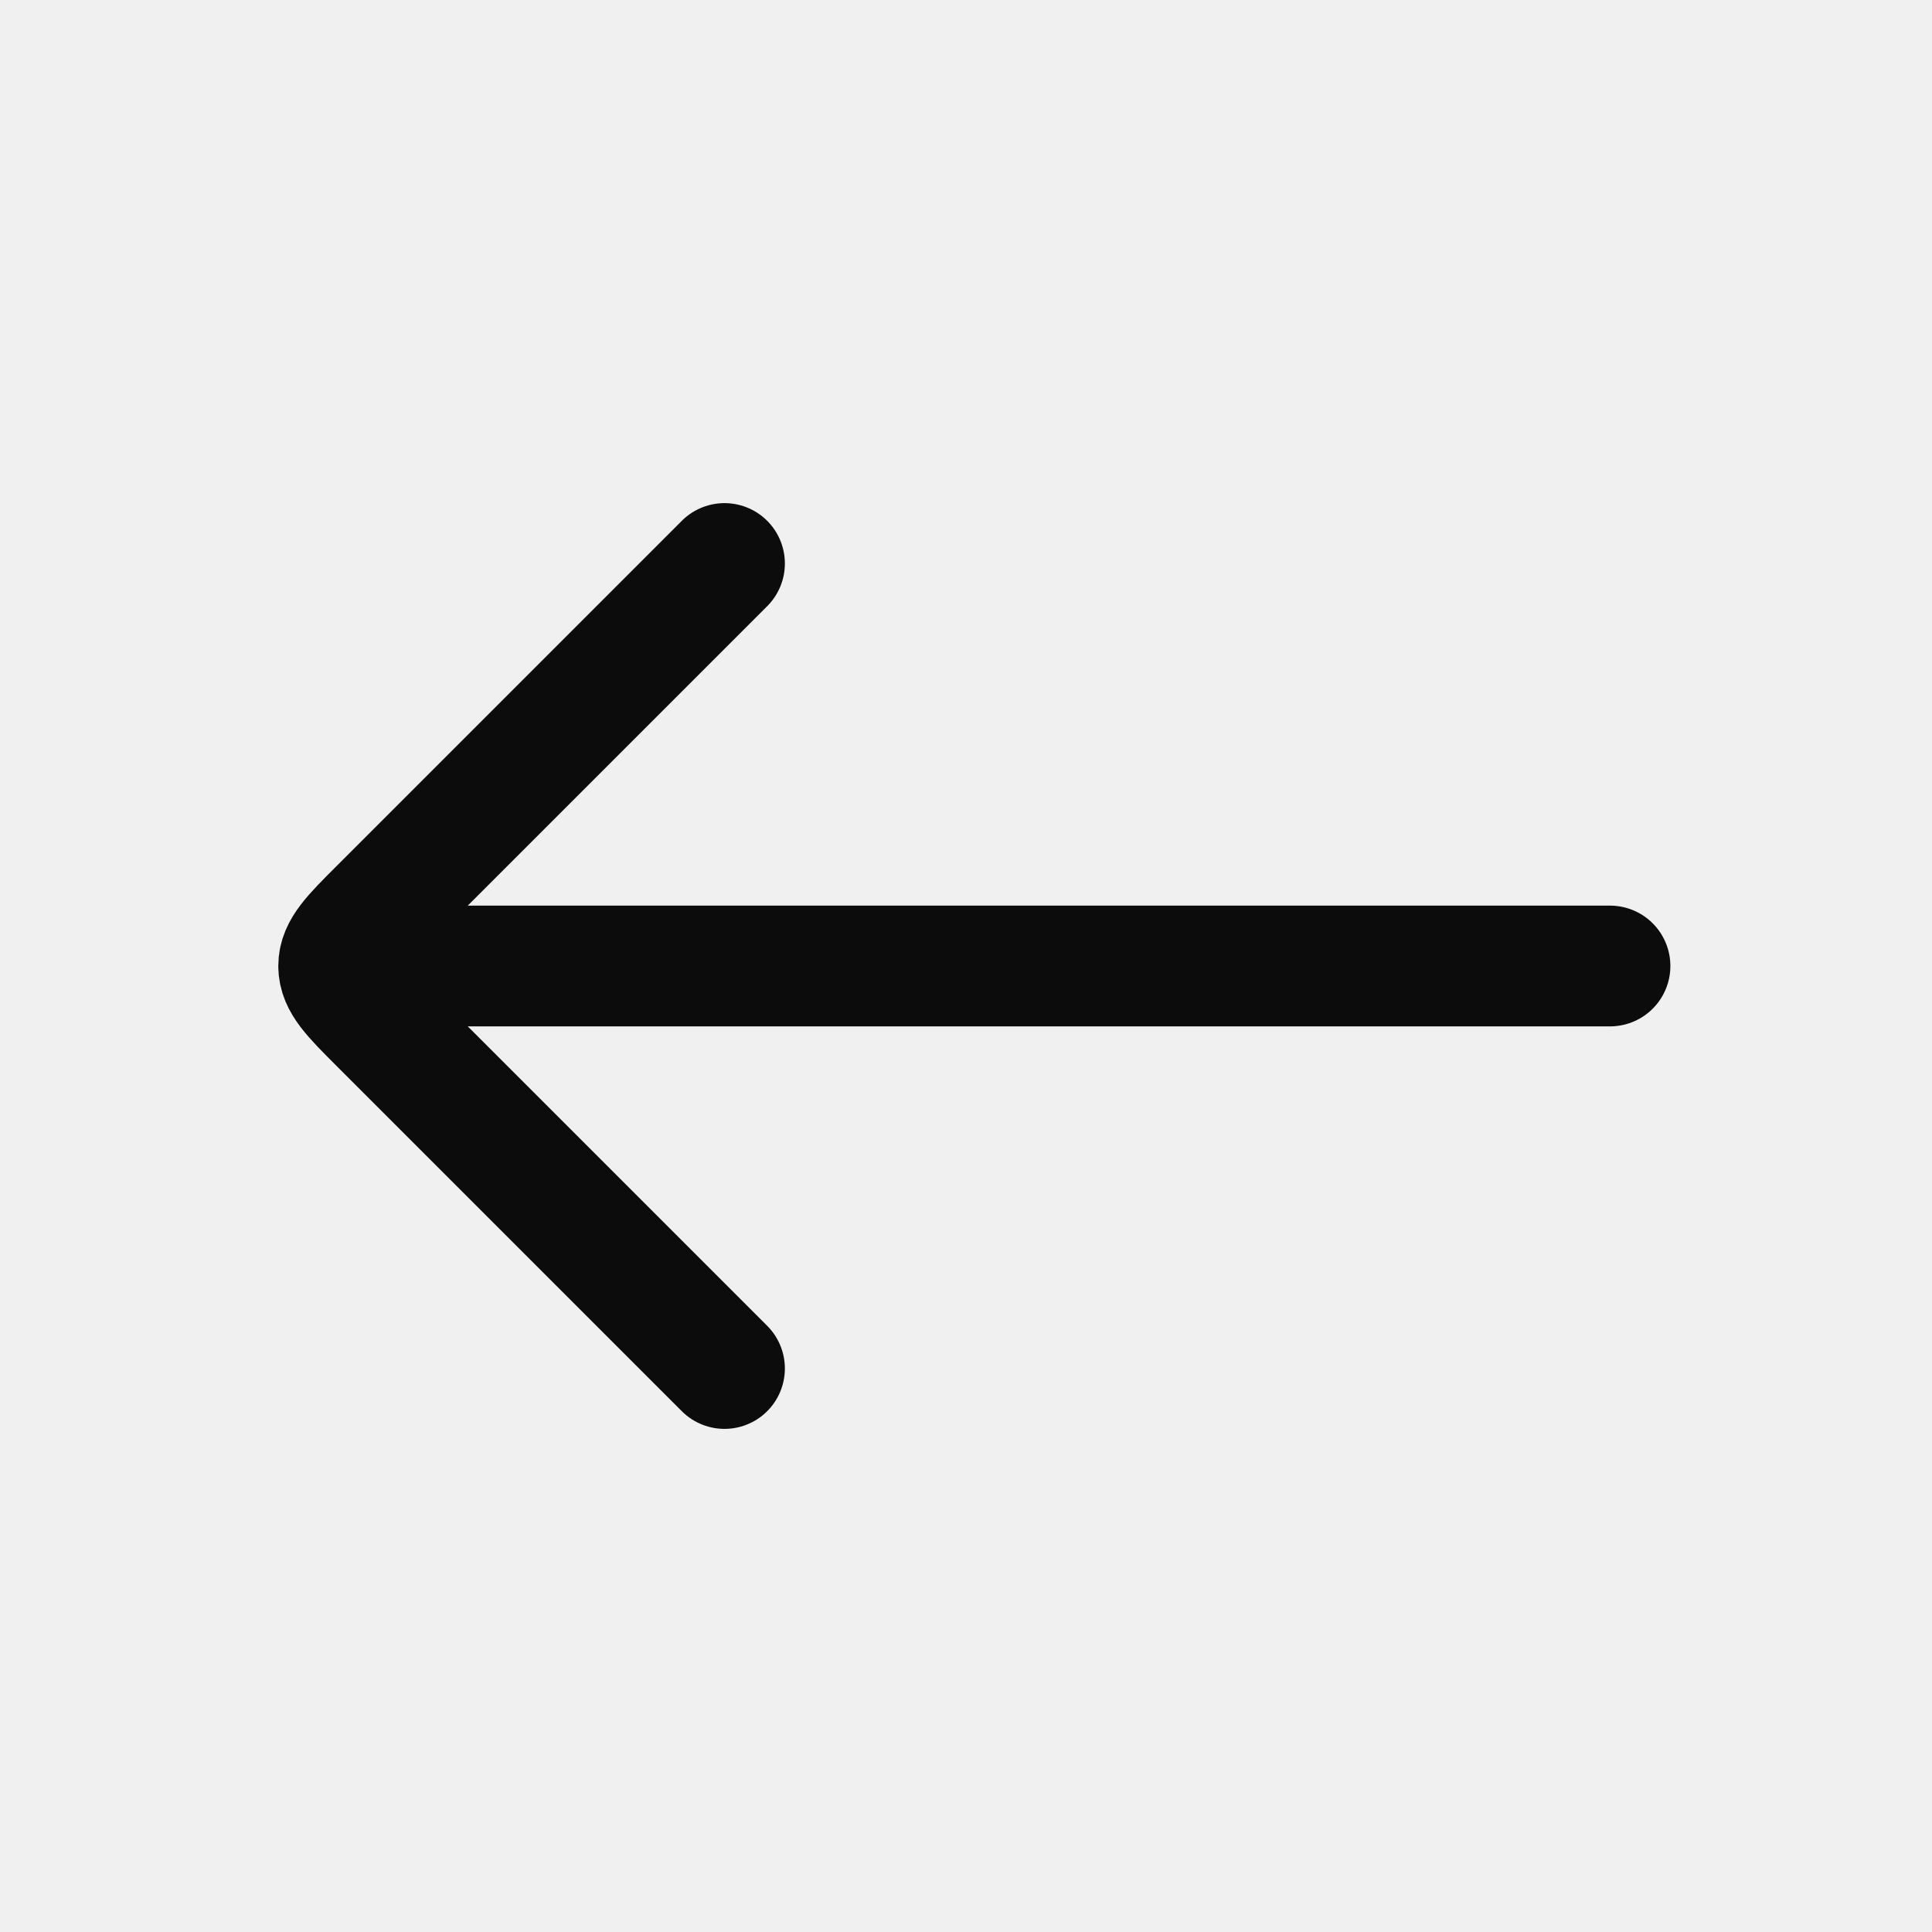
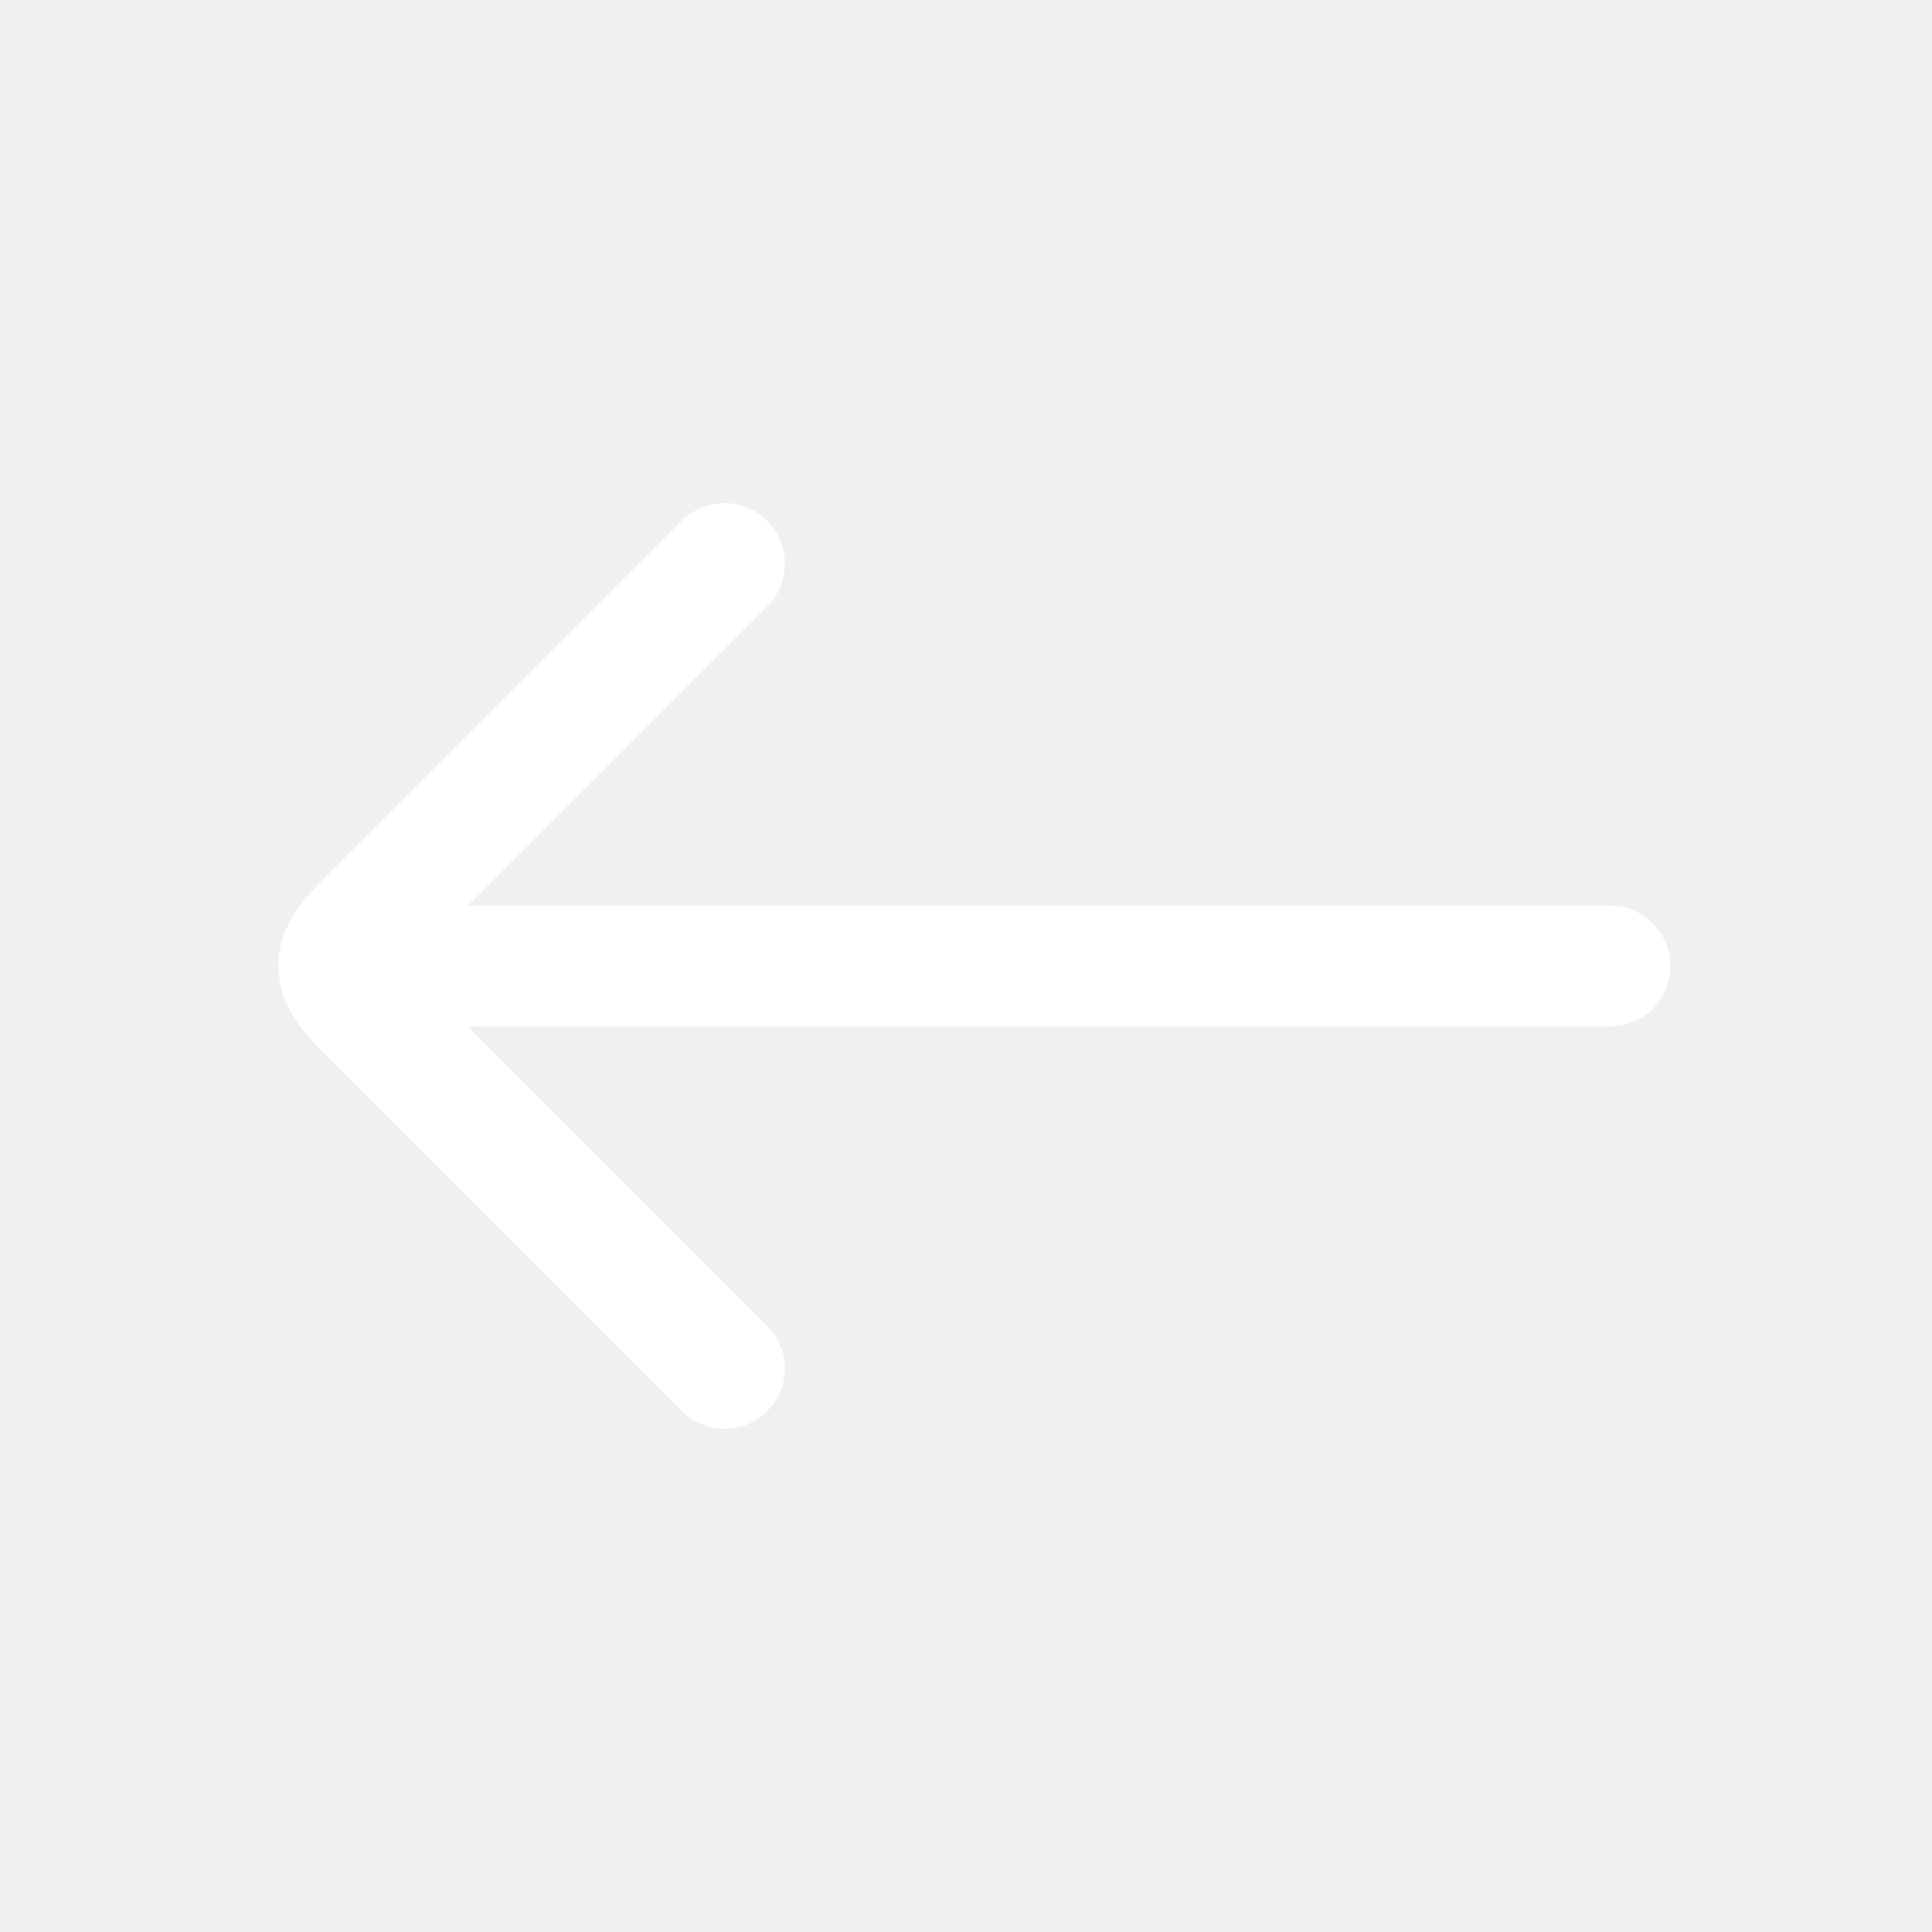
<svg xmlns="http://www.w3.org/2000/svg" width="24" height="24" viewBox="0 0 24 24" fill="none">
-   <path d="M5 12L20 12" stroke="#0C0C0C" stroke-width="1.5" stroke-linecap="round" stroke-linejoin="round" />
-   <path d="M9 7L4.707 11.293C4.374 11.626 4.207 11.793 4.207 12C4.207 12.207 4.374 12.374 4.707 12.707L9 17" stroke="#0C0C0C" stroke-width="1.5" stroke-linecap="round" stroke-linejoin="round" />
+   <g id="arrow-left-02-sharp 1">
+     <path id="Vector" d="M5 12L20 12" stroke="white" stroke-width="1.5" stroke-linecap="round" stroke-linejoin="round" />
+     <path id="Vector_2" d="M9 17L4.707 12.707C4.374 12.374 4.207 12.207 4.207 12C4.207 11.793 4.374 11.626 4.707 11.293L9 7" stroke="white" stroke-width="1.5" stroke-linecap="round" stroke-linejoin="round" />
+   </g>
</svg>
